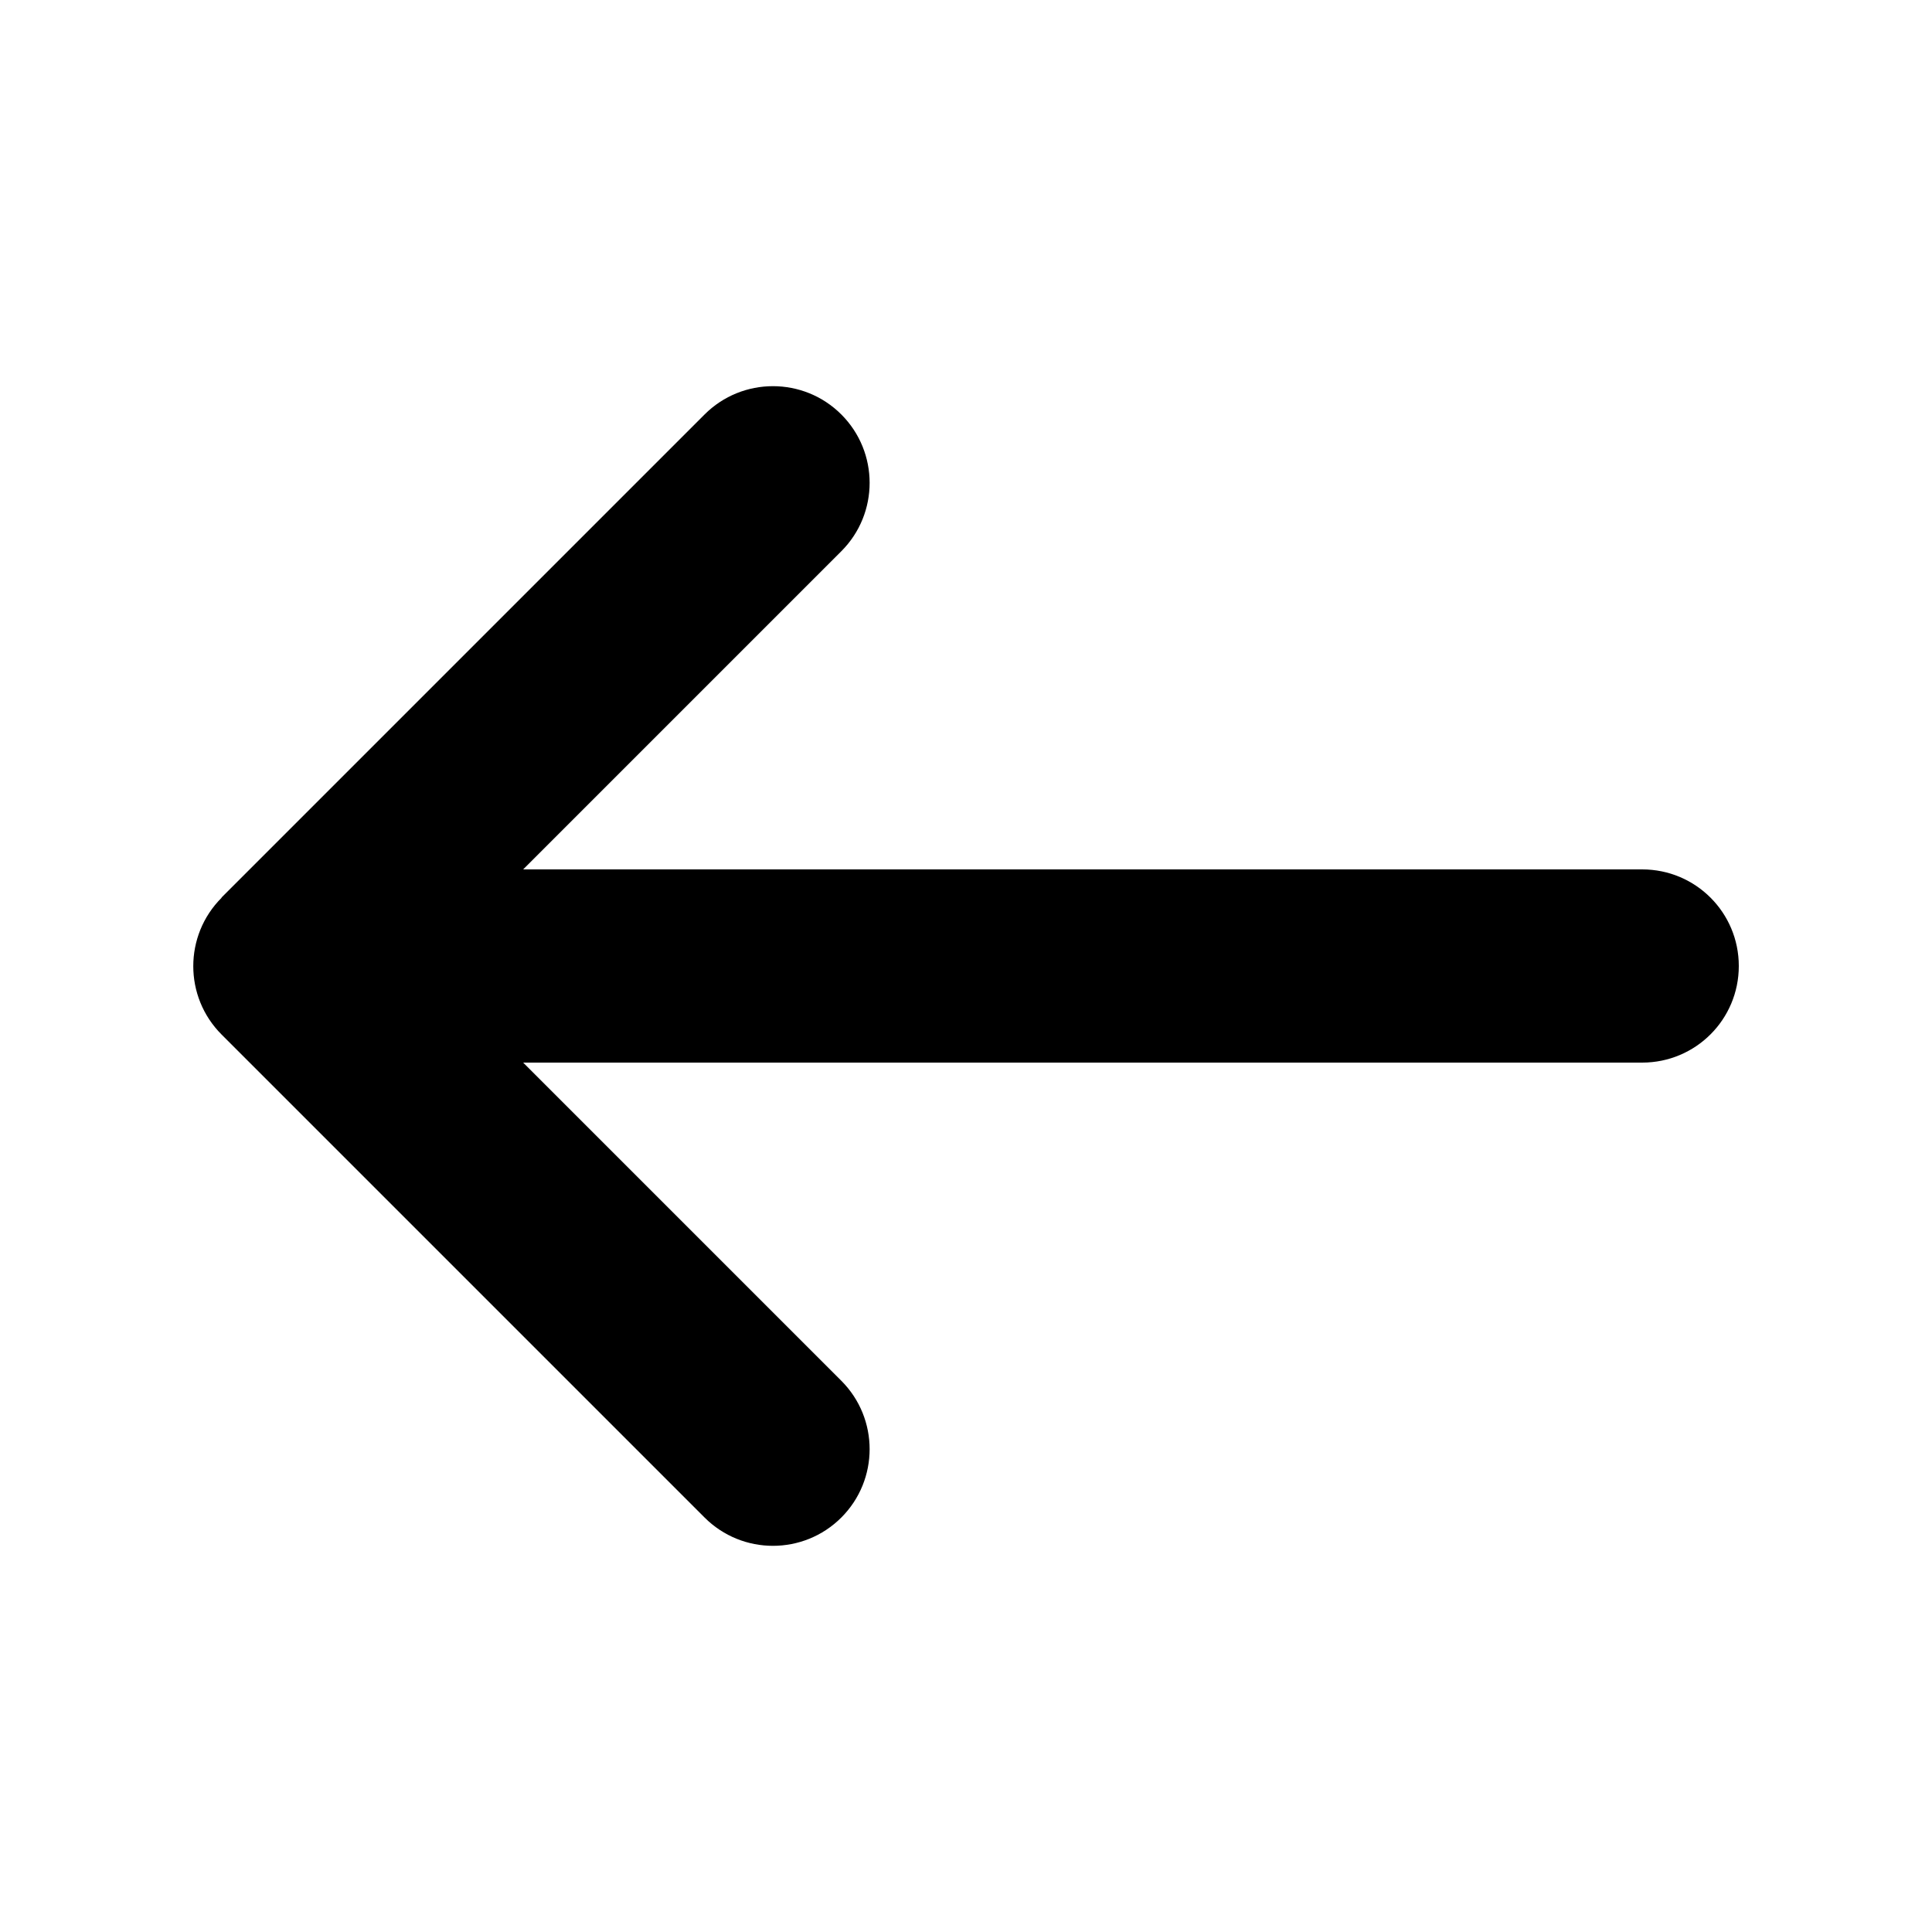
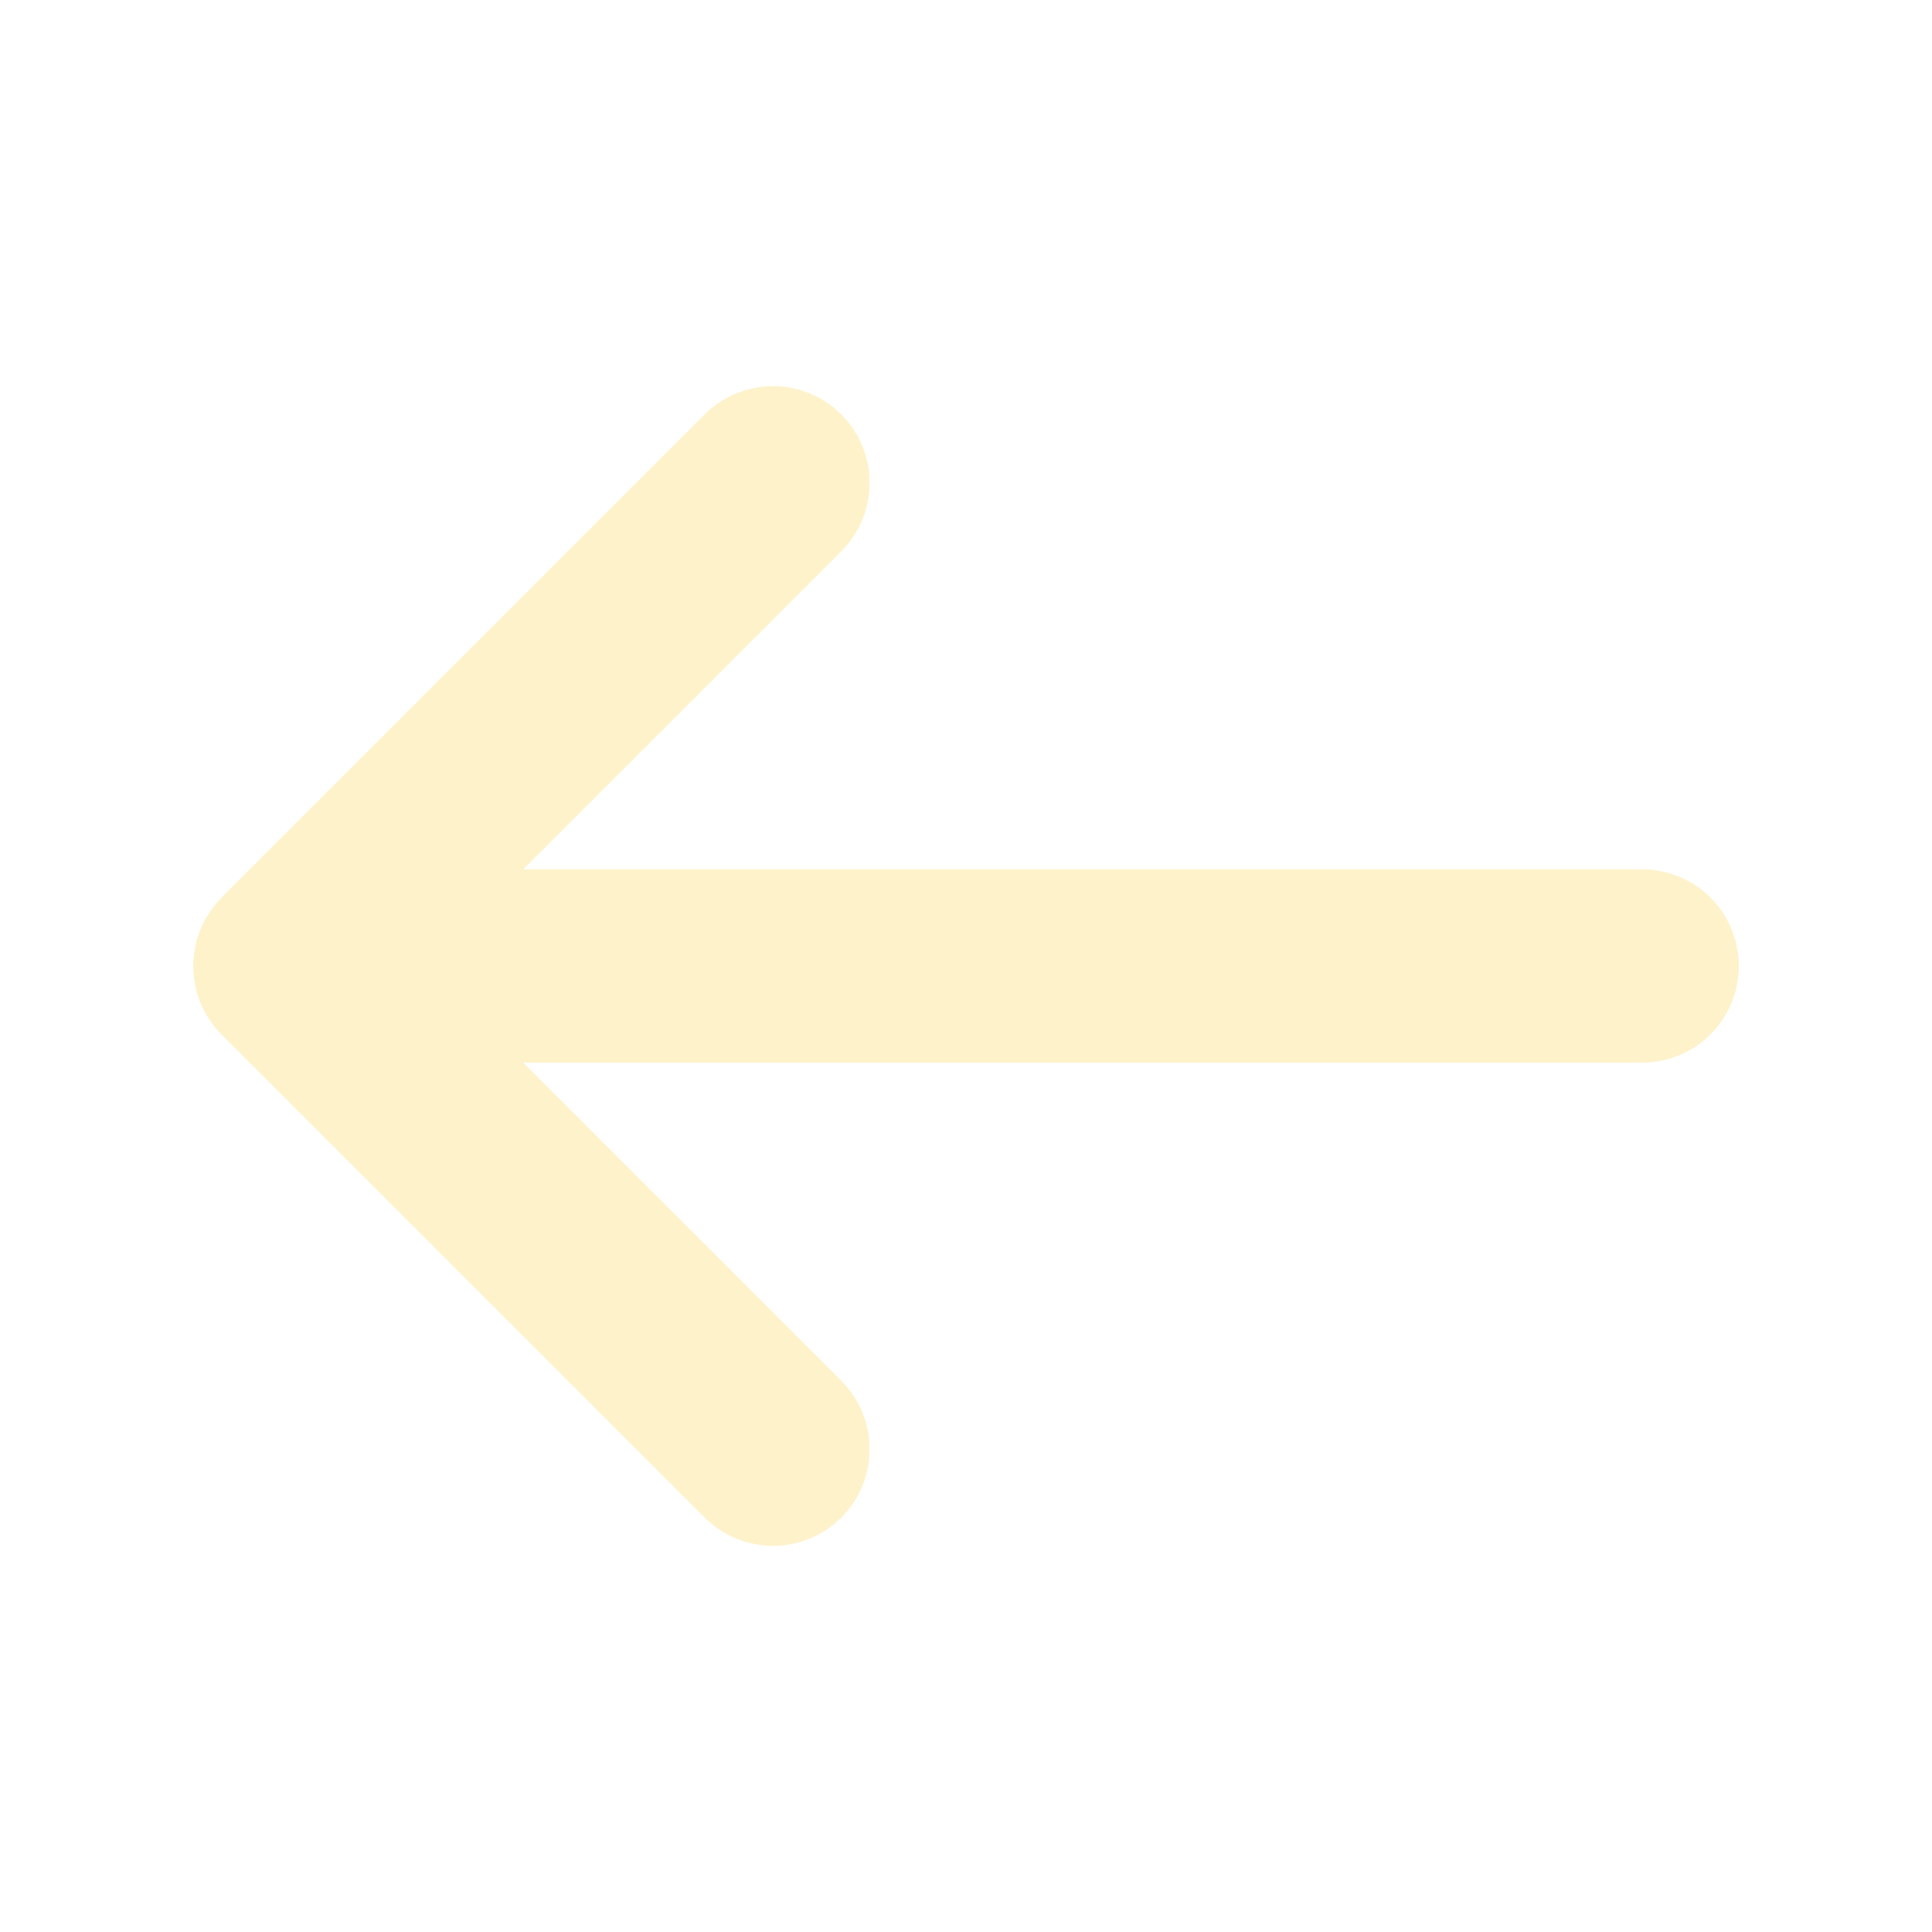
- <svg xmlns="http://www.w3.org/2000/svg" viewBox="0 0 640 640">
+ <svg xmlns="http://www.w3.org/2000/svg" viewBox="0 0 640 640" fill="#FEF2CA">
  <path d="M73.4 297.4C60.9 309.9 60.9 330.2 73.4 342.7L233.4 502.7C245.9 515.2 266.2 515.2 278.7 502.7C291.2 490.2 291.2 469.9 278.7 457.4L173.3 352L544 352C561.7 352 576 337.7 576 320C576 302.3 561.7 288 544 288L173.3 288L278.7 182.6C291.2 170.1 291.2 149.8 278.7 137.3C266.2 124.8 245.9 124.8 233.4 137.3L73.4 297.3z" />
</svg>
